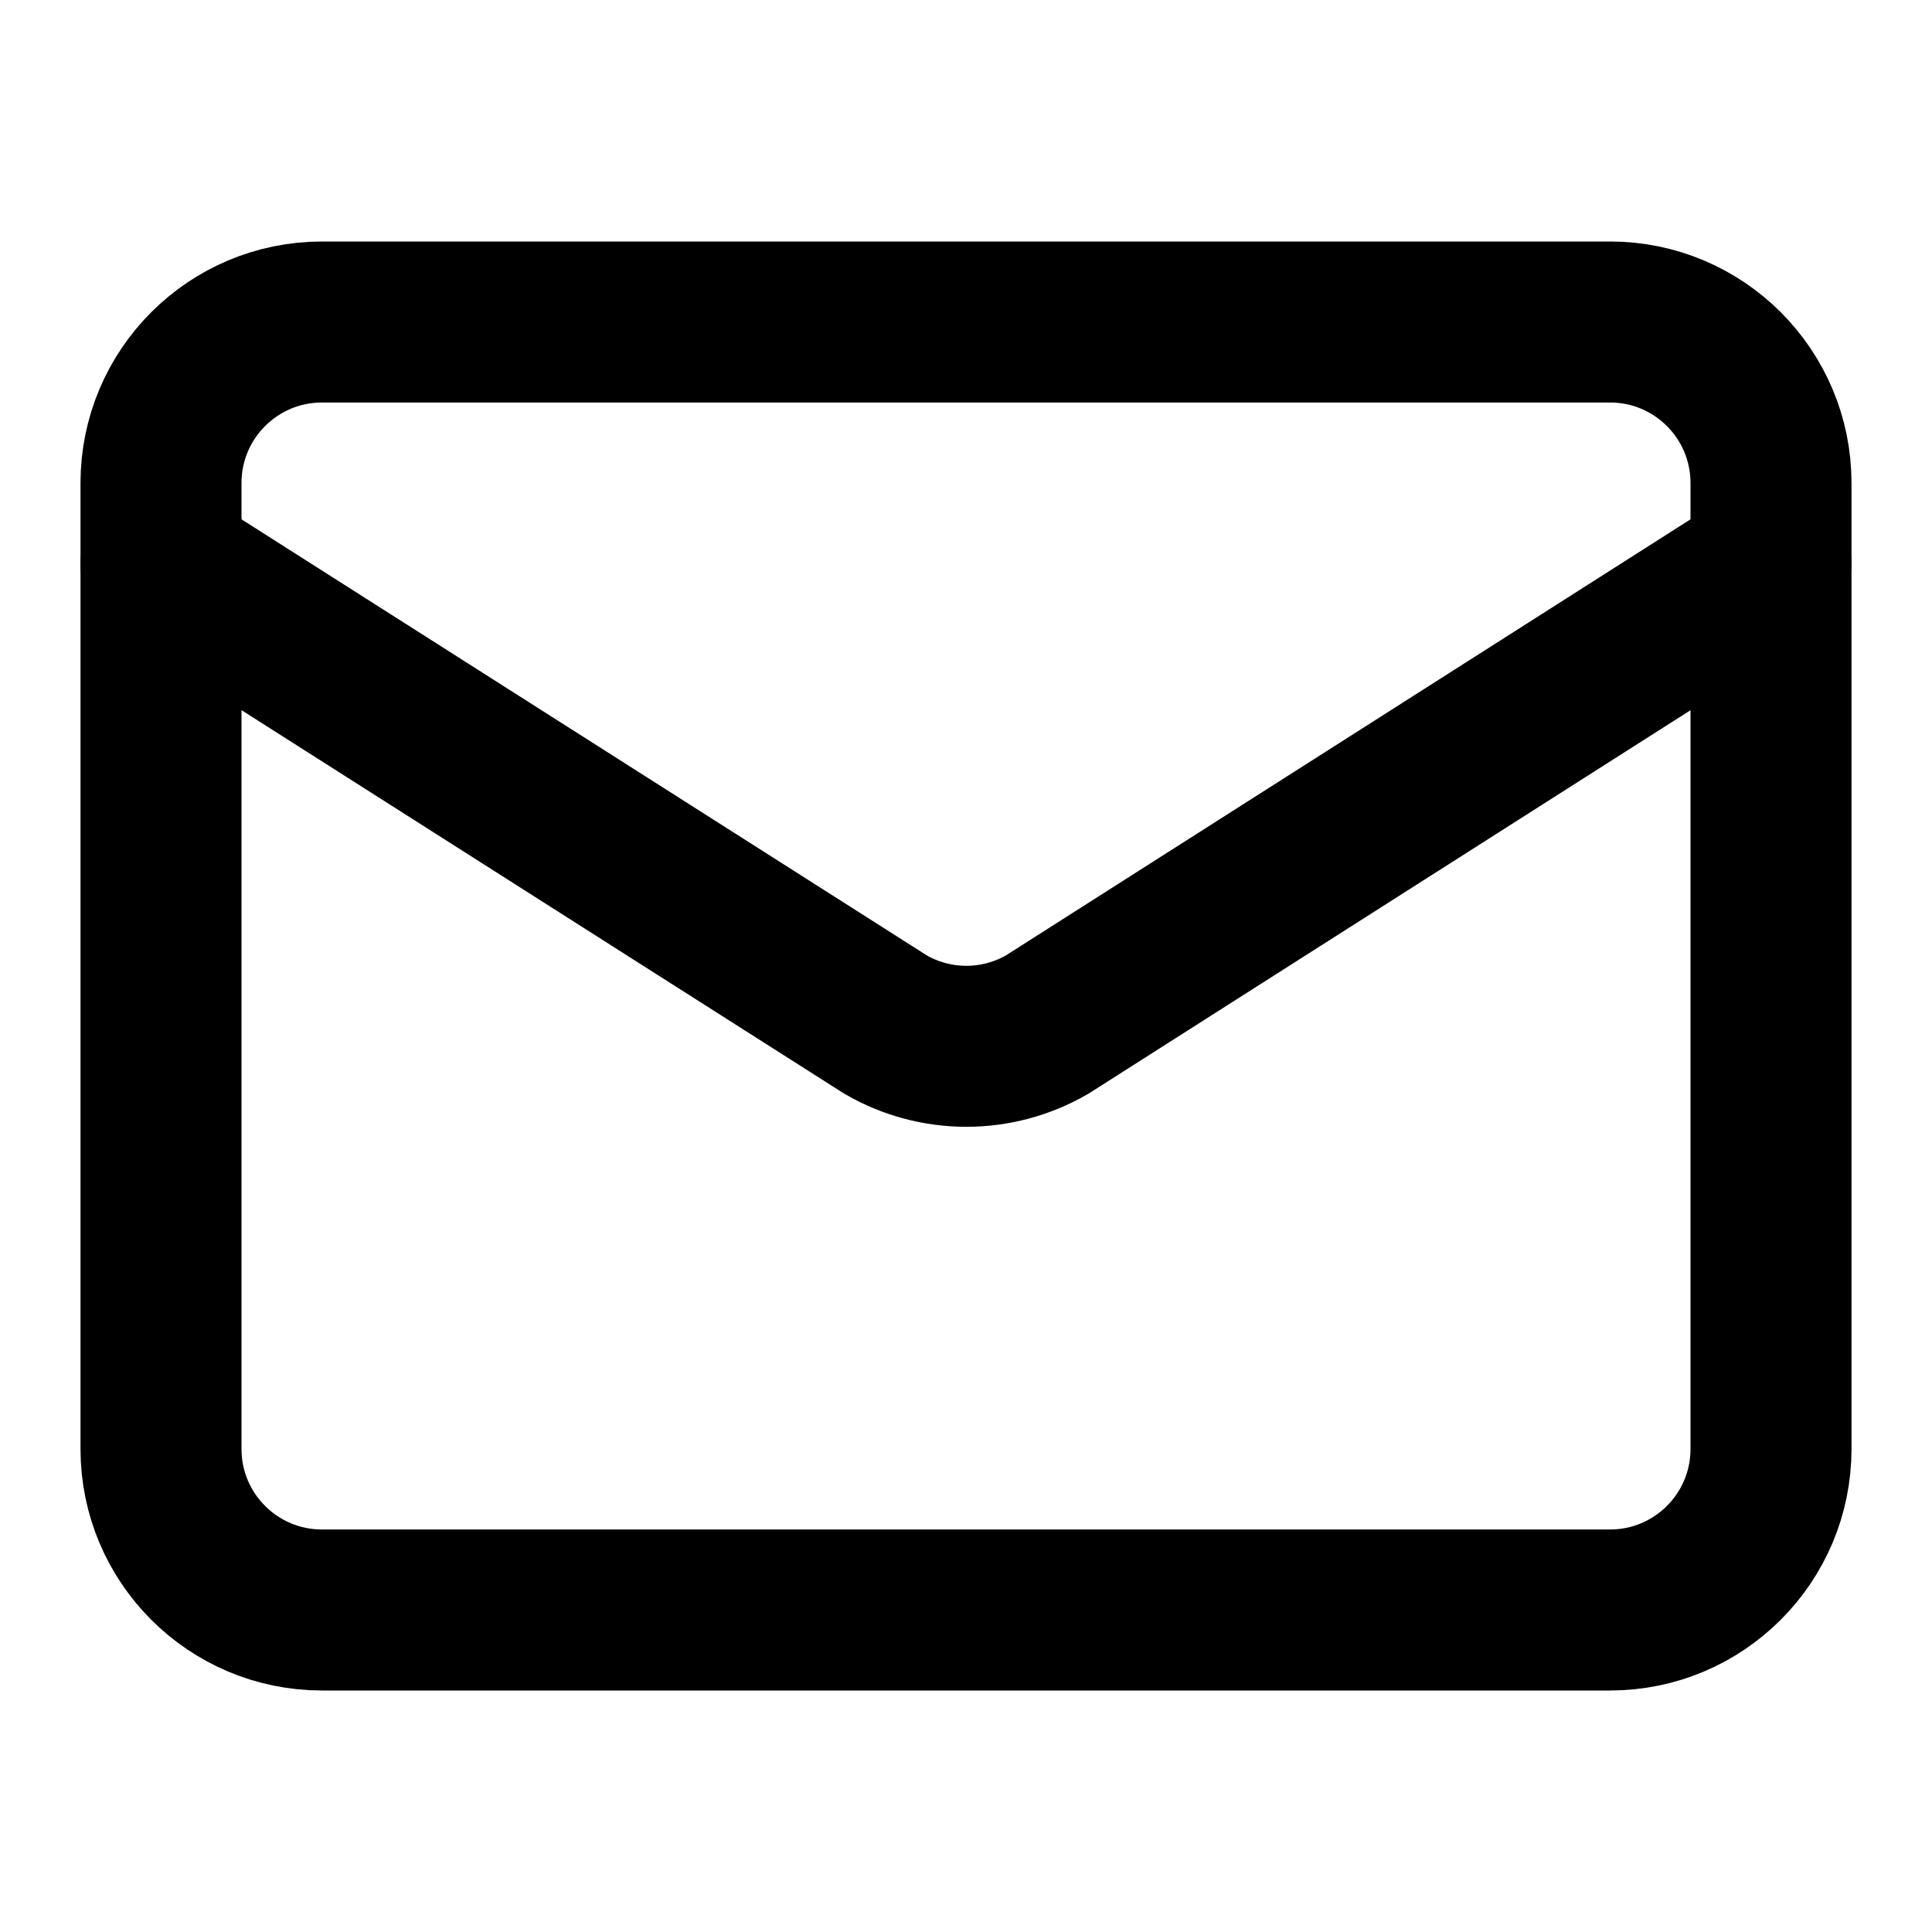
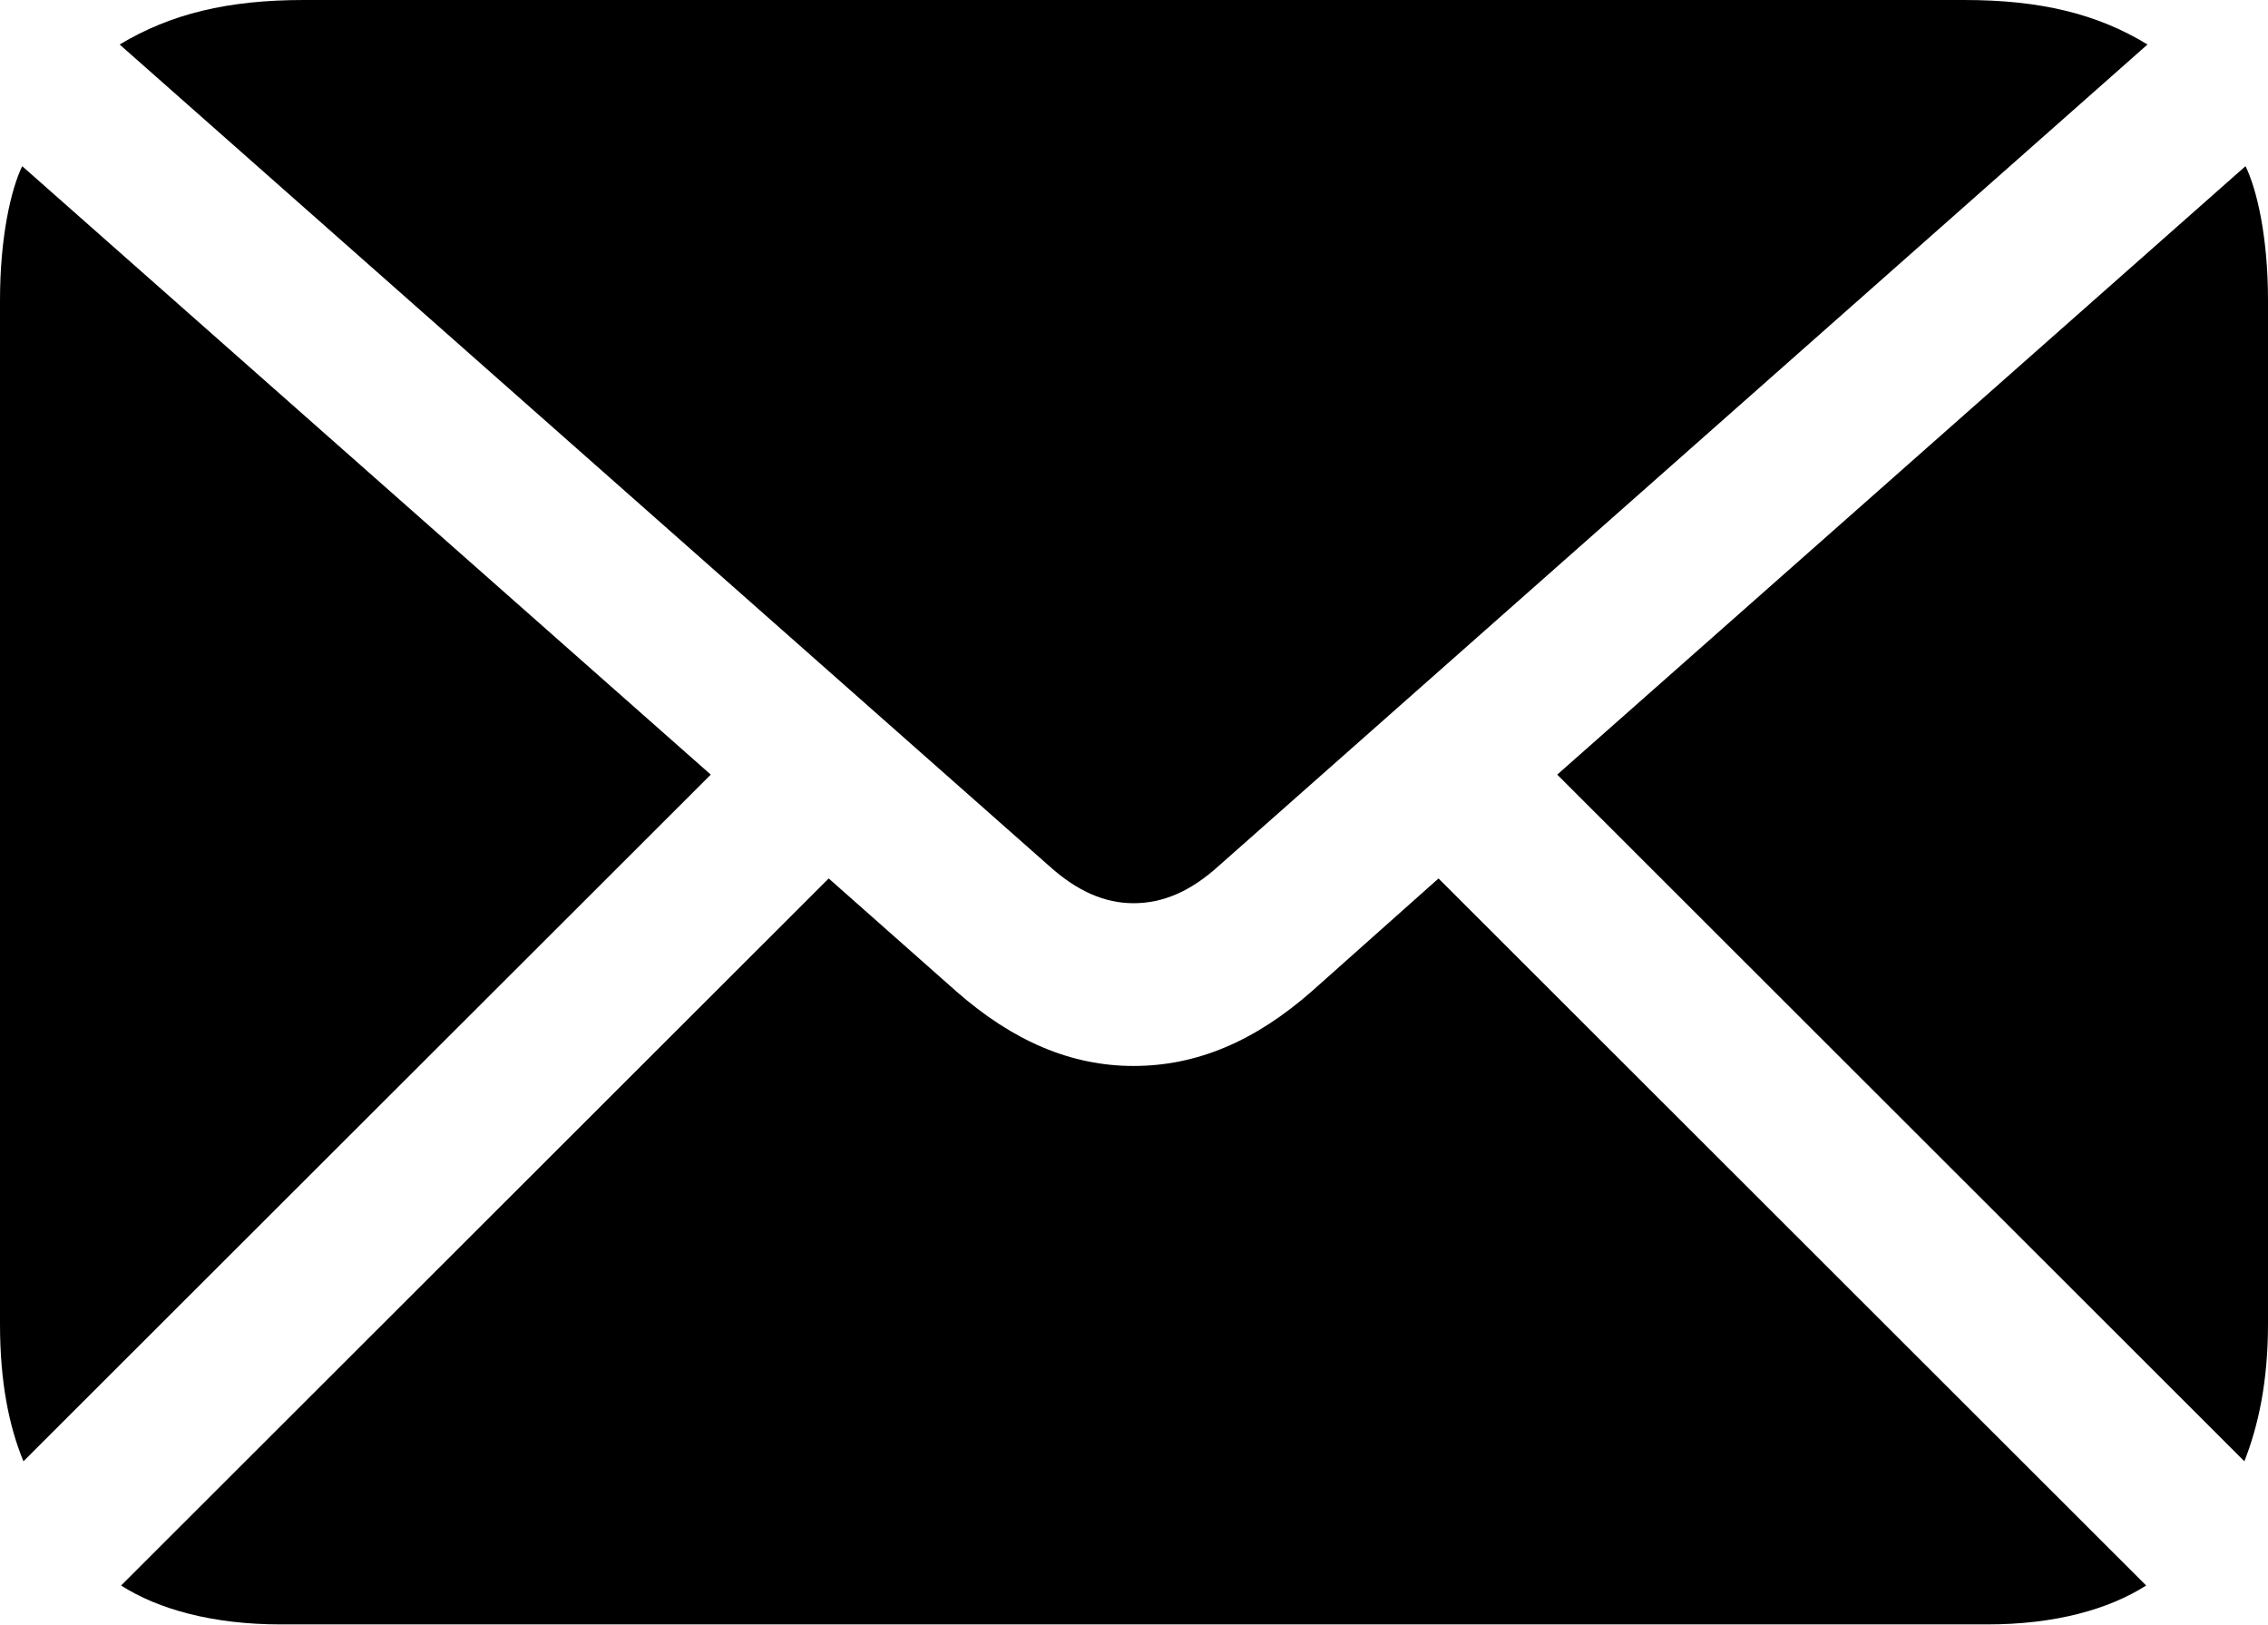
- <svg xmlns="http://www.w3.org/2000/svg" class="lucide lucide-mail" width="24" height="24" viewBox="0 0 24 24" fill="none" stroke="currentColor" stroke-width="2" stroke-linecap="round" stroke-linejoin="round">
-   <path d="m22 7-8.991 5.727a2 2 0 0 1-2.009 0L2 7" />
-   <rect x="2" y="4" width="20" height="16" rx="2" />
+ <svg xmlns="http://www.w3.org/2000/svg" viewBox="0 0 23.903 17.118" role="img" aria-label="envelope.fill">
+   <path fill="currentColor" fill-rule="nonzero" d="M11.946 9.518 C12.255 9.518 12.547 9.396 12.851 9.119 L22.633 0.469 C22.103 0.145 21.502 0 20.701 0 L3.202 0 C2.401 0 1.8 0.145 1.261 0.469 L11.05 9.119 C11.355 9.396 11.648 9.518 11.946 9.518 Z M0.247 15.399 L7.491 8.163 L0.234 1.751 C0.115 1.998 0 2.499 0 3.166 L0 13.952 C0 14.563 0.094 15.027 0.247 15.399 Z M2.959 17.118 L20.942 17.118 C21.662 17.118 22.224 16.959 22.619 16.708 L15.161 9.257 L13.83 10.442 C13.223 10.977 12.608 11.233 11.946 11.233 C11.295 11.233 10.68 10.977 10.073 10.442 L8.734 9.257 L1.276 16.708 C1.67 16.959 2.241 17.118 2.959 17.118 Z M23.654 15.399 C23.8 15.027 23.903 14.563 23.903 13.952 L23.903 3.166 C23.903 2.499 23.787 1.998 23.666 1.751 L16.412 8.163 Z" />
</svg>
